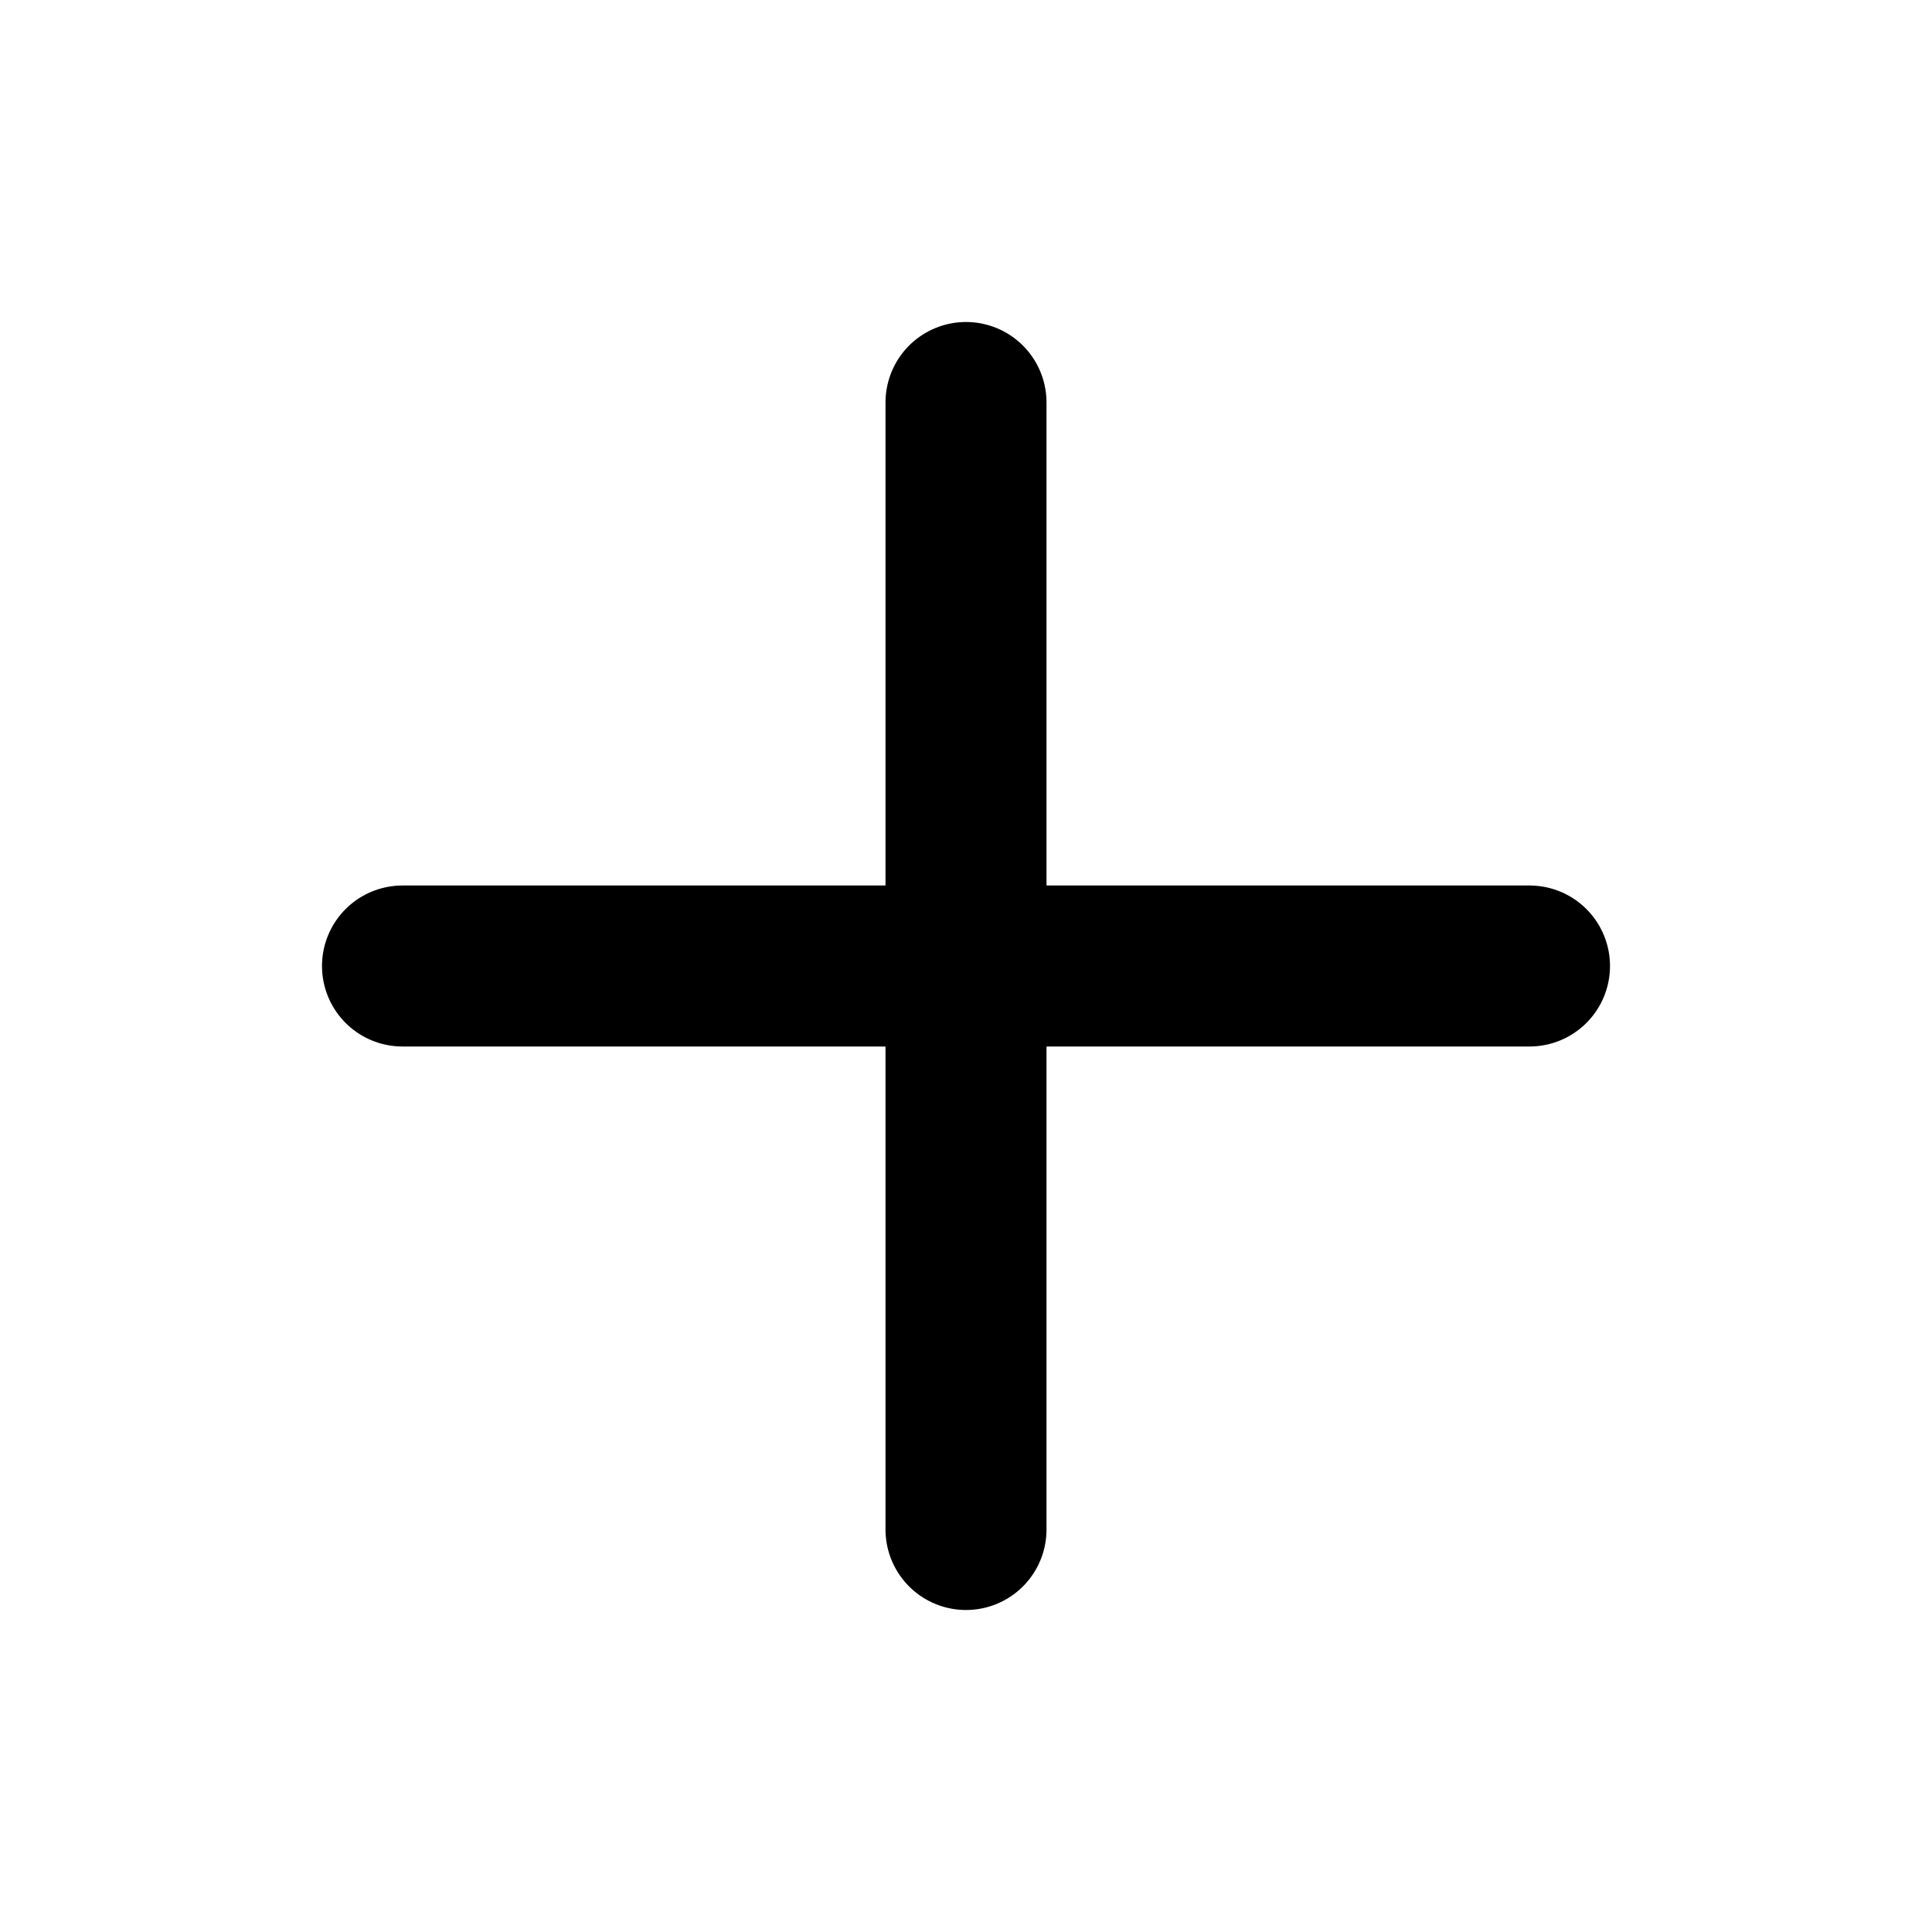
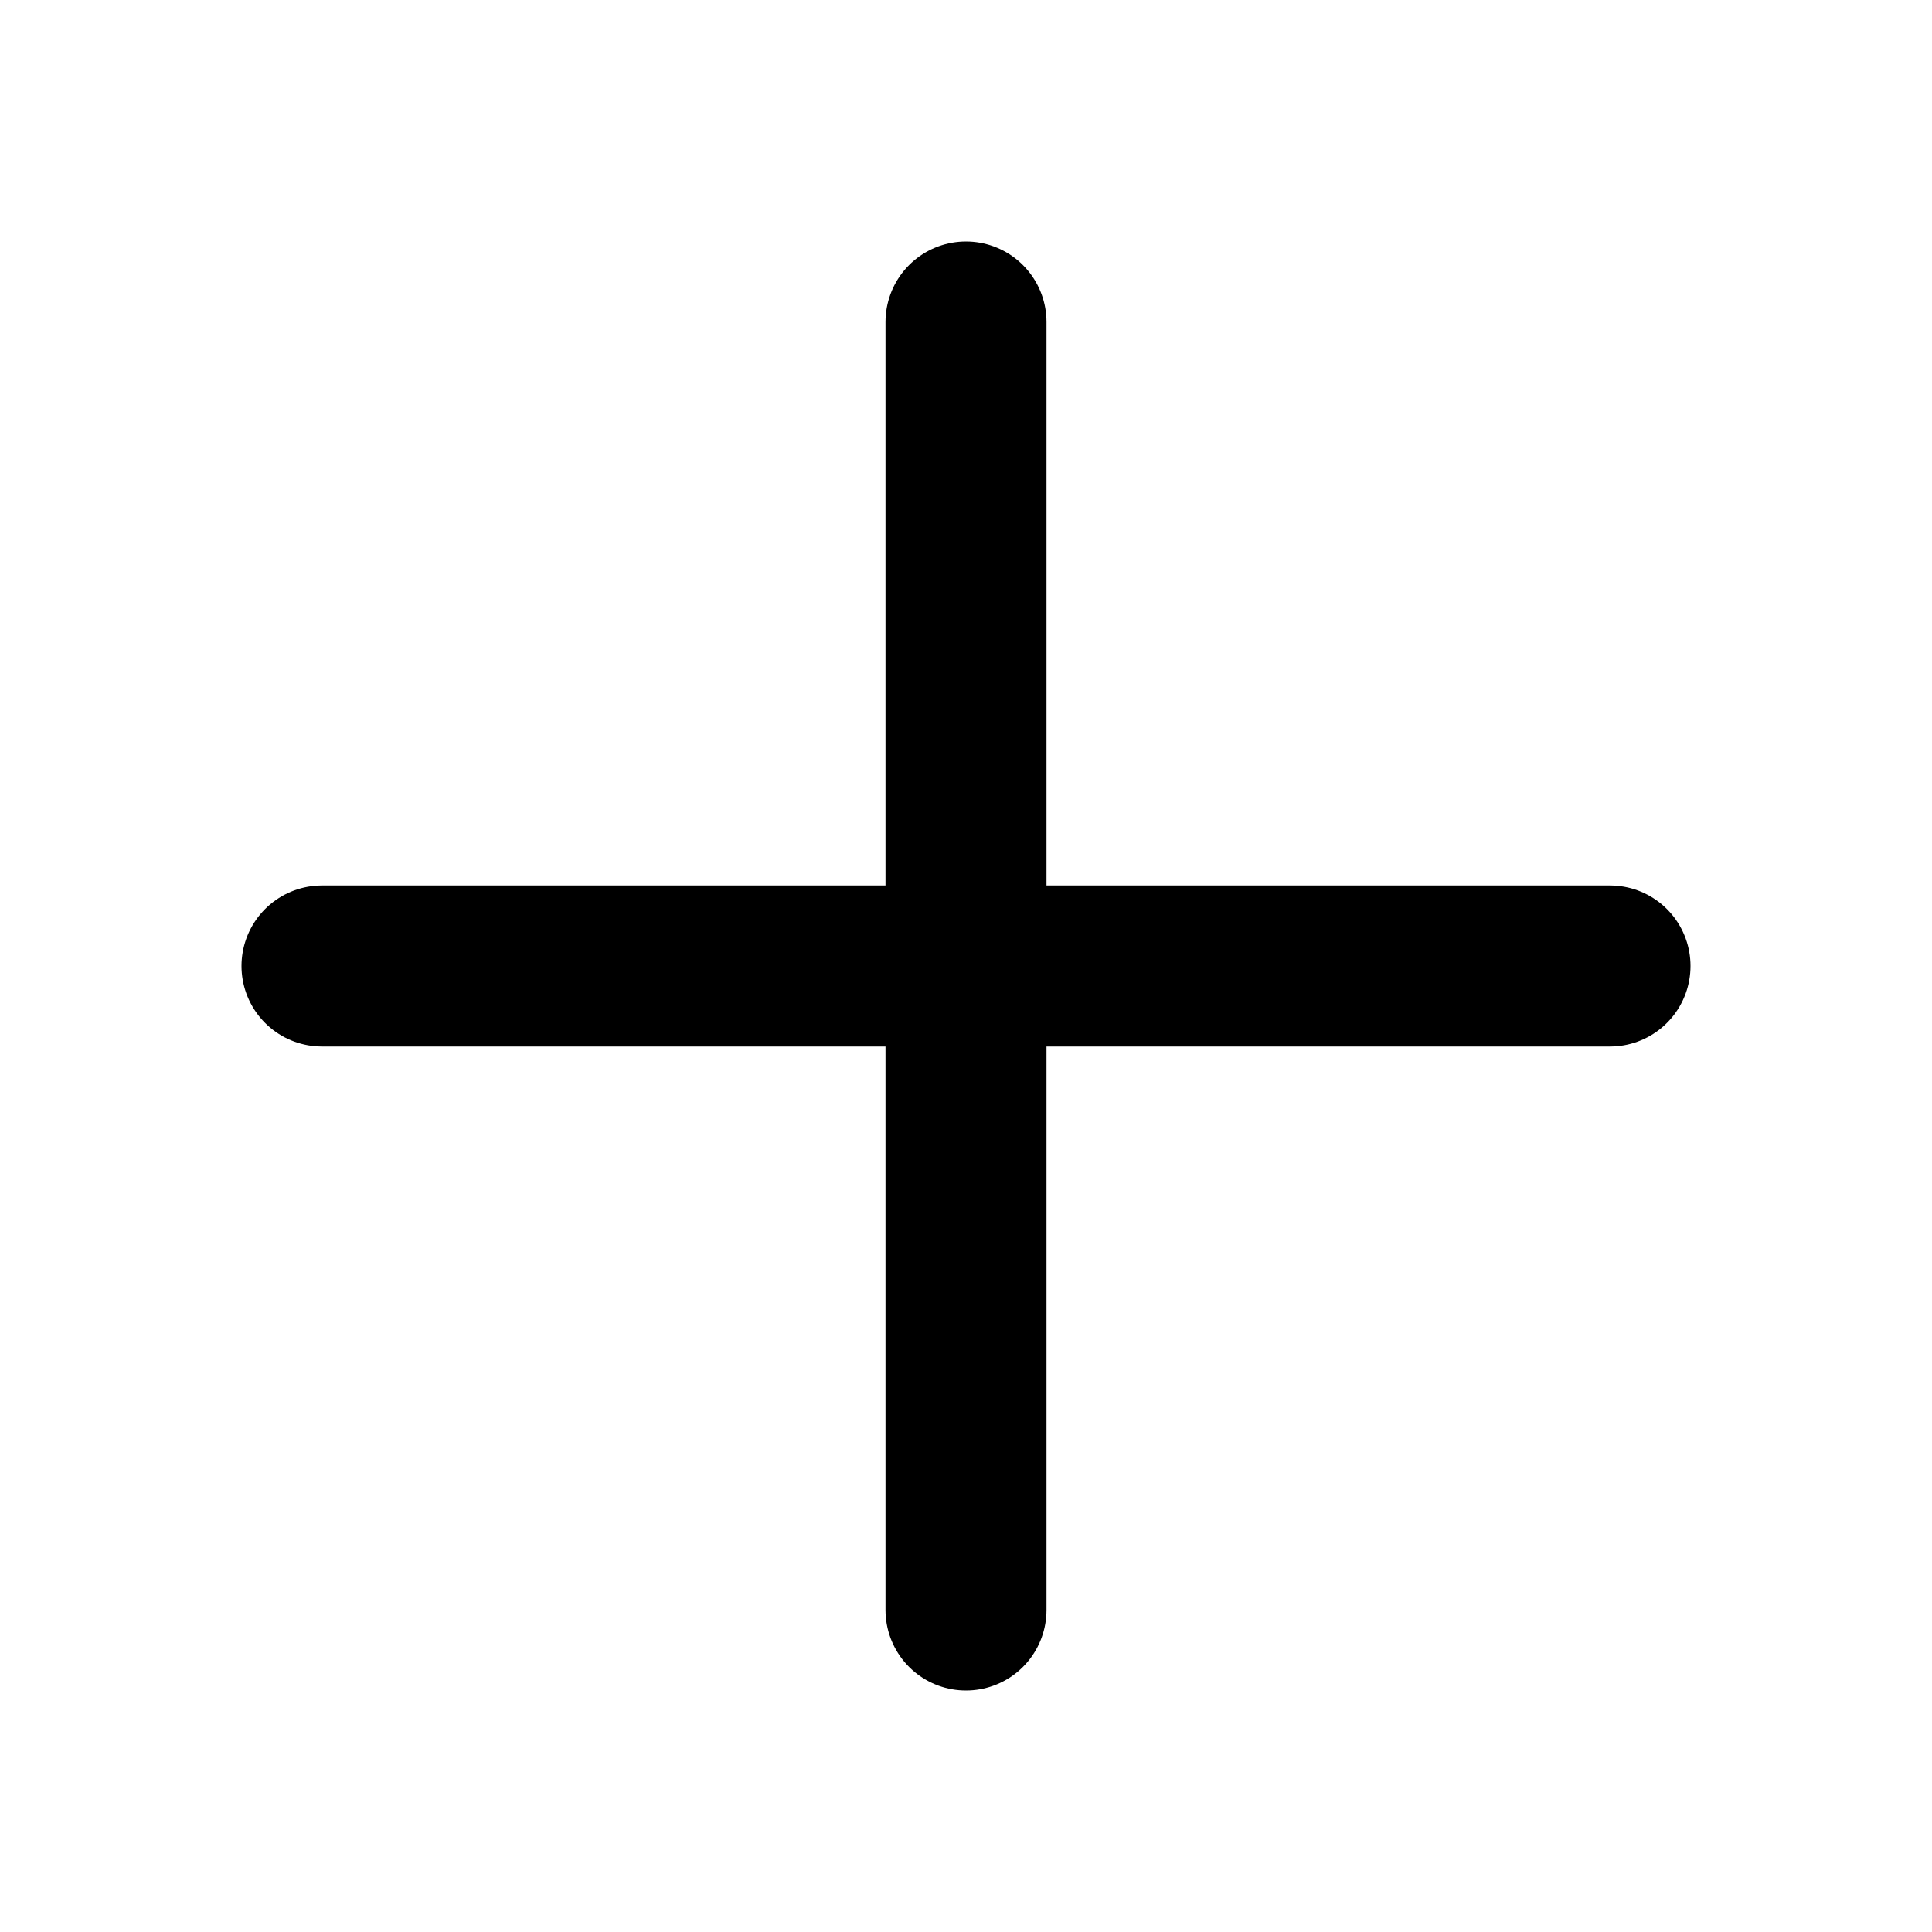
<svg xmlns="http://www.w3.org/2000/svg" width="24" height="24" viewBox="0 0 24 24" fill="none" stroke="currentColor" stroke-width="2" stroke-linecap="round" stroke-linejoin="round">
-   <path d="M5 12h14" />
-   <path d="M12 5v14" />
+   <path d="M4 12h16" />
+   <path d="M12 4v16" />
</svg>
